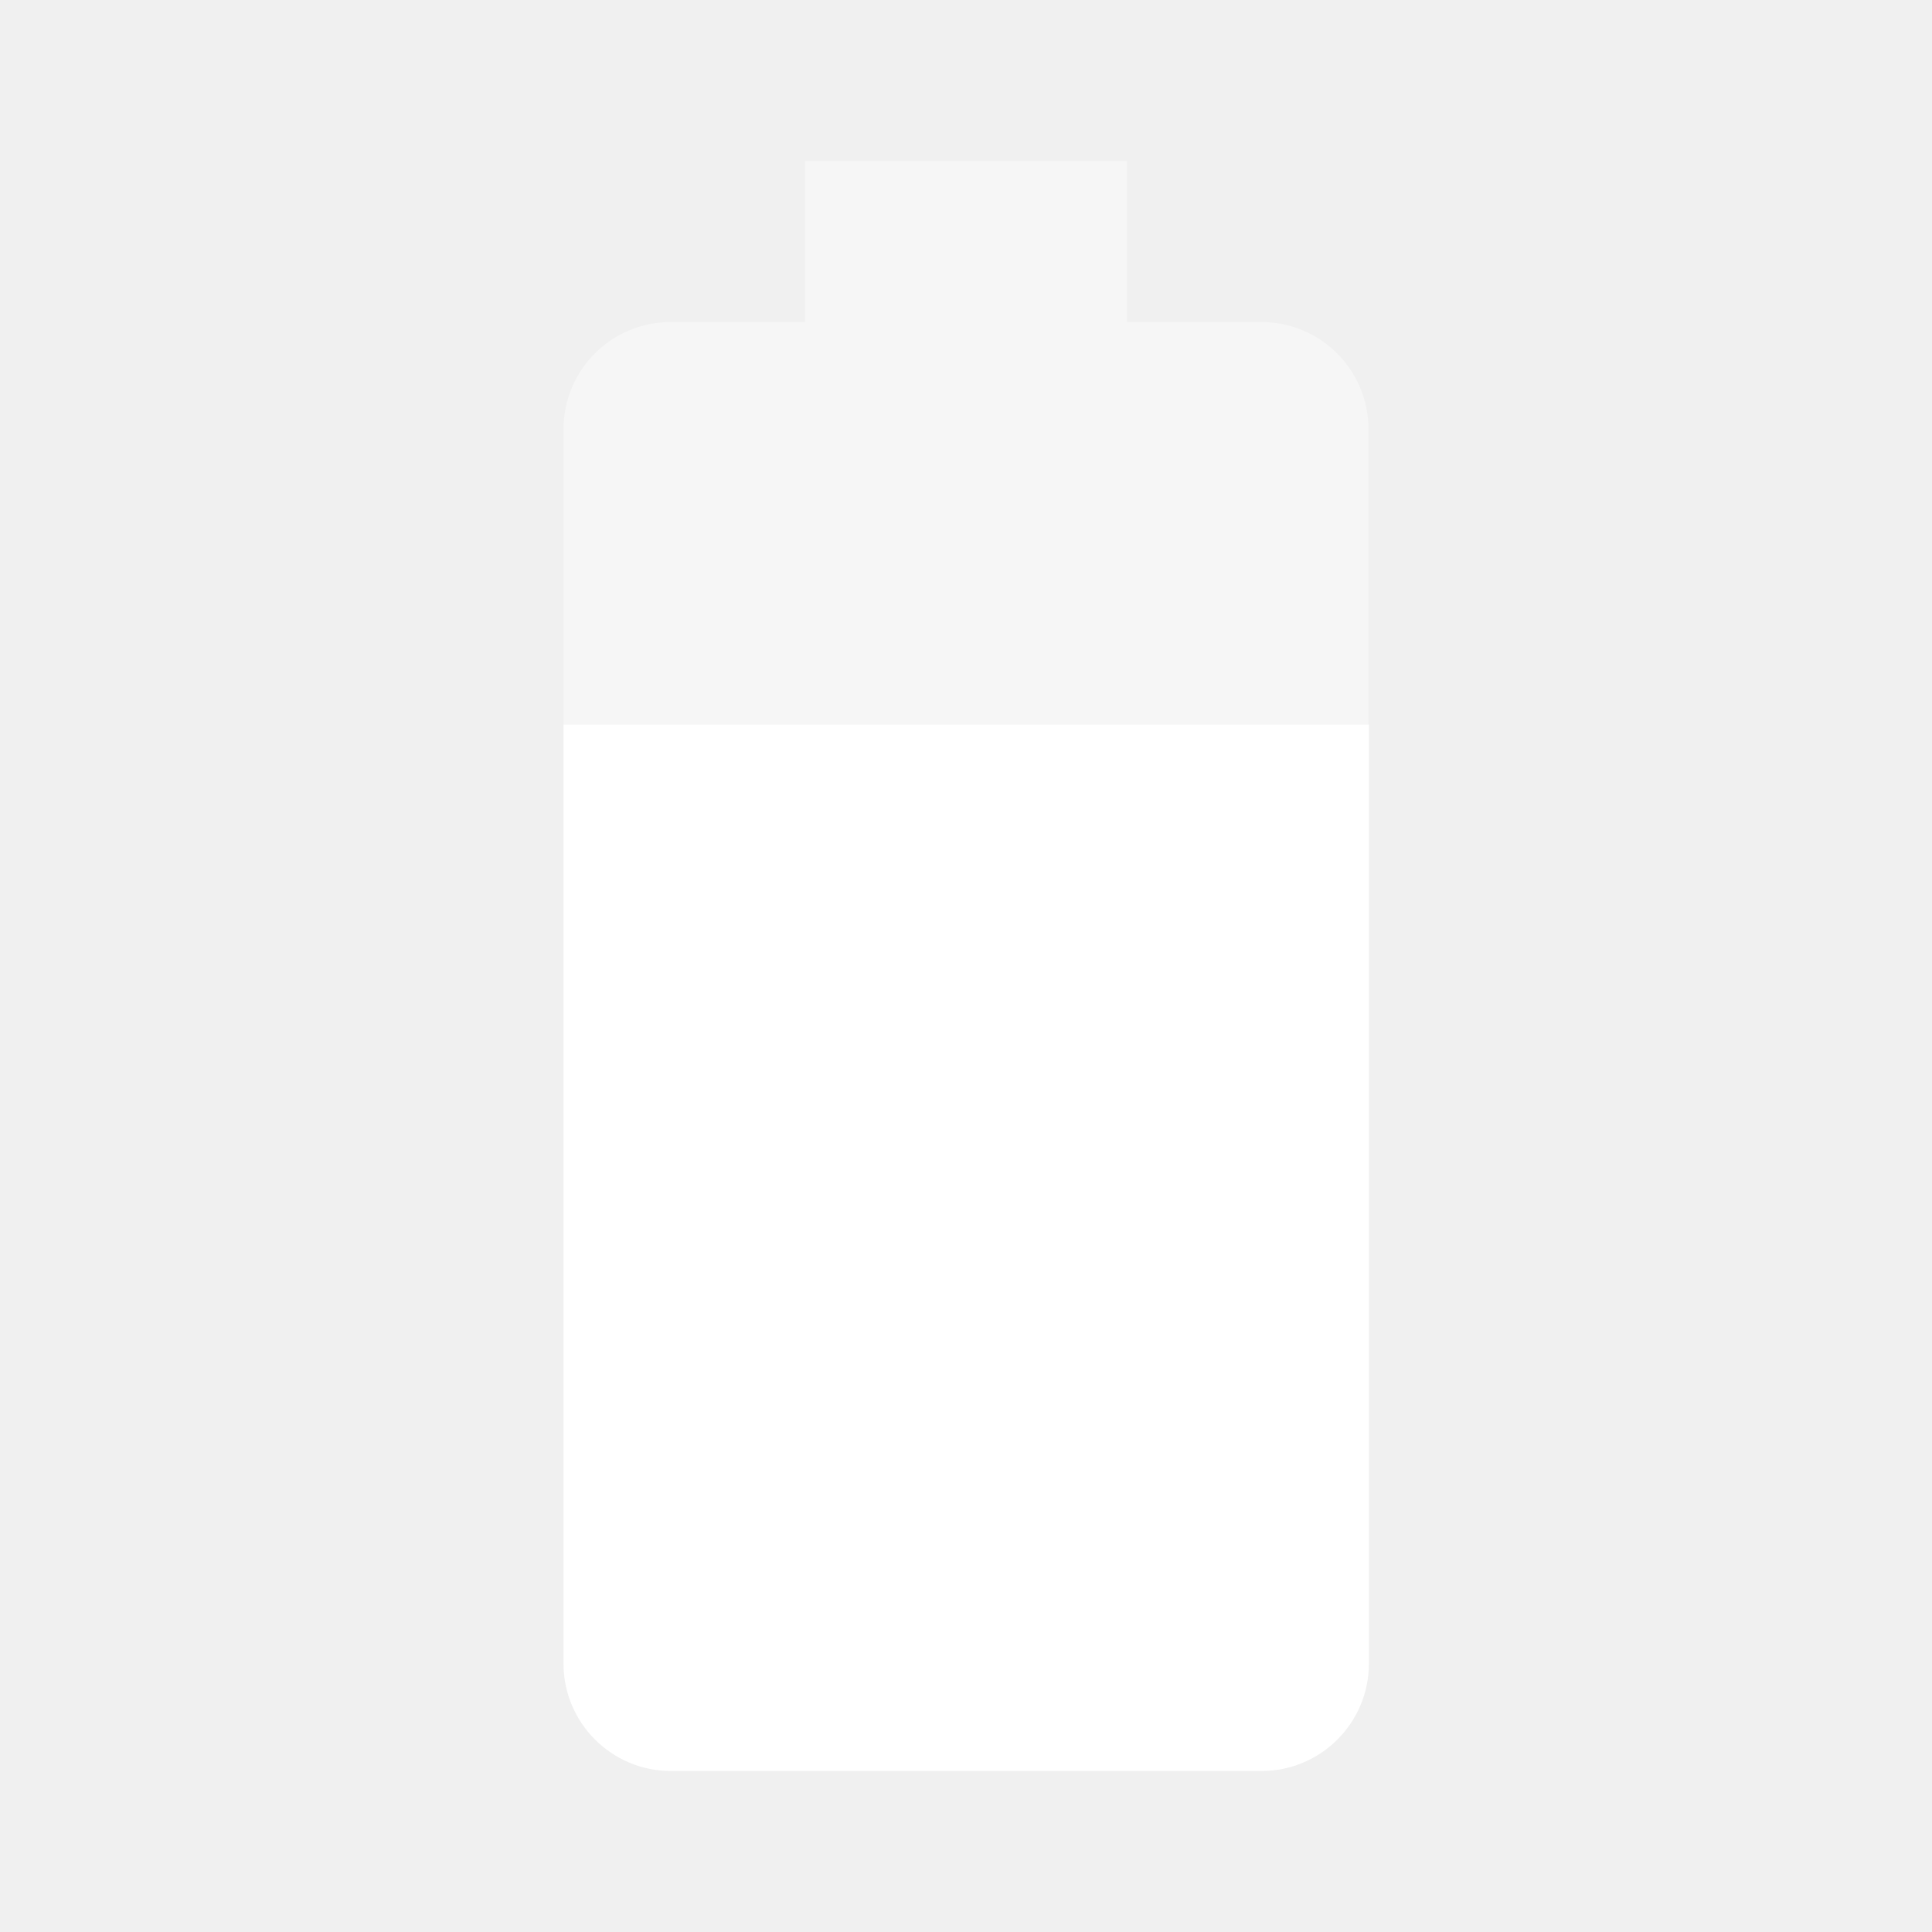
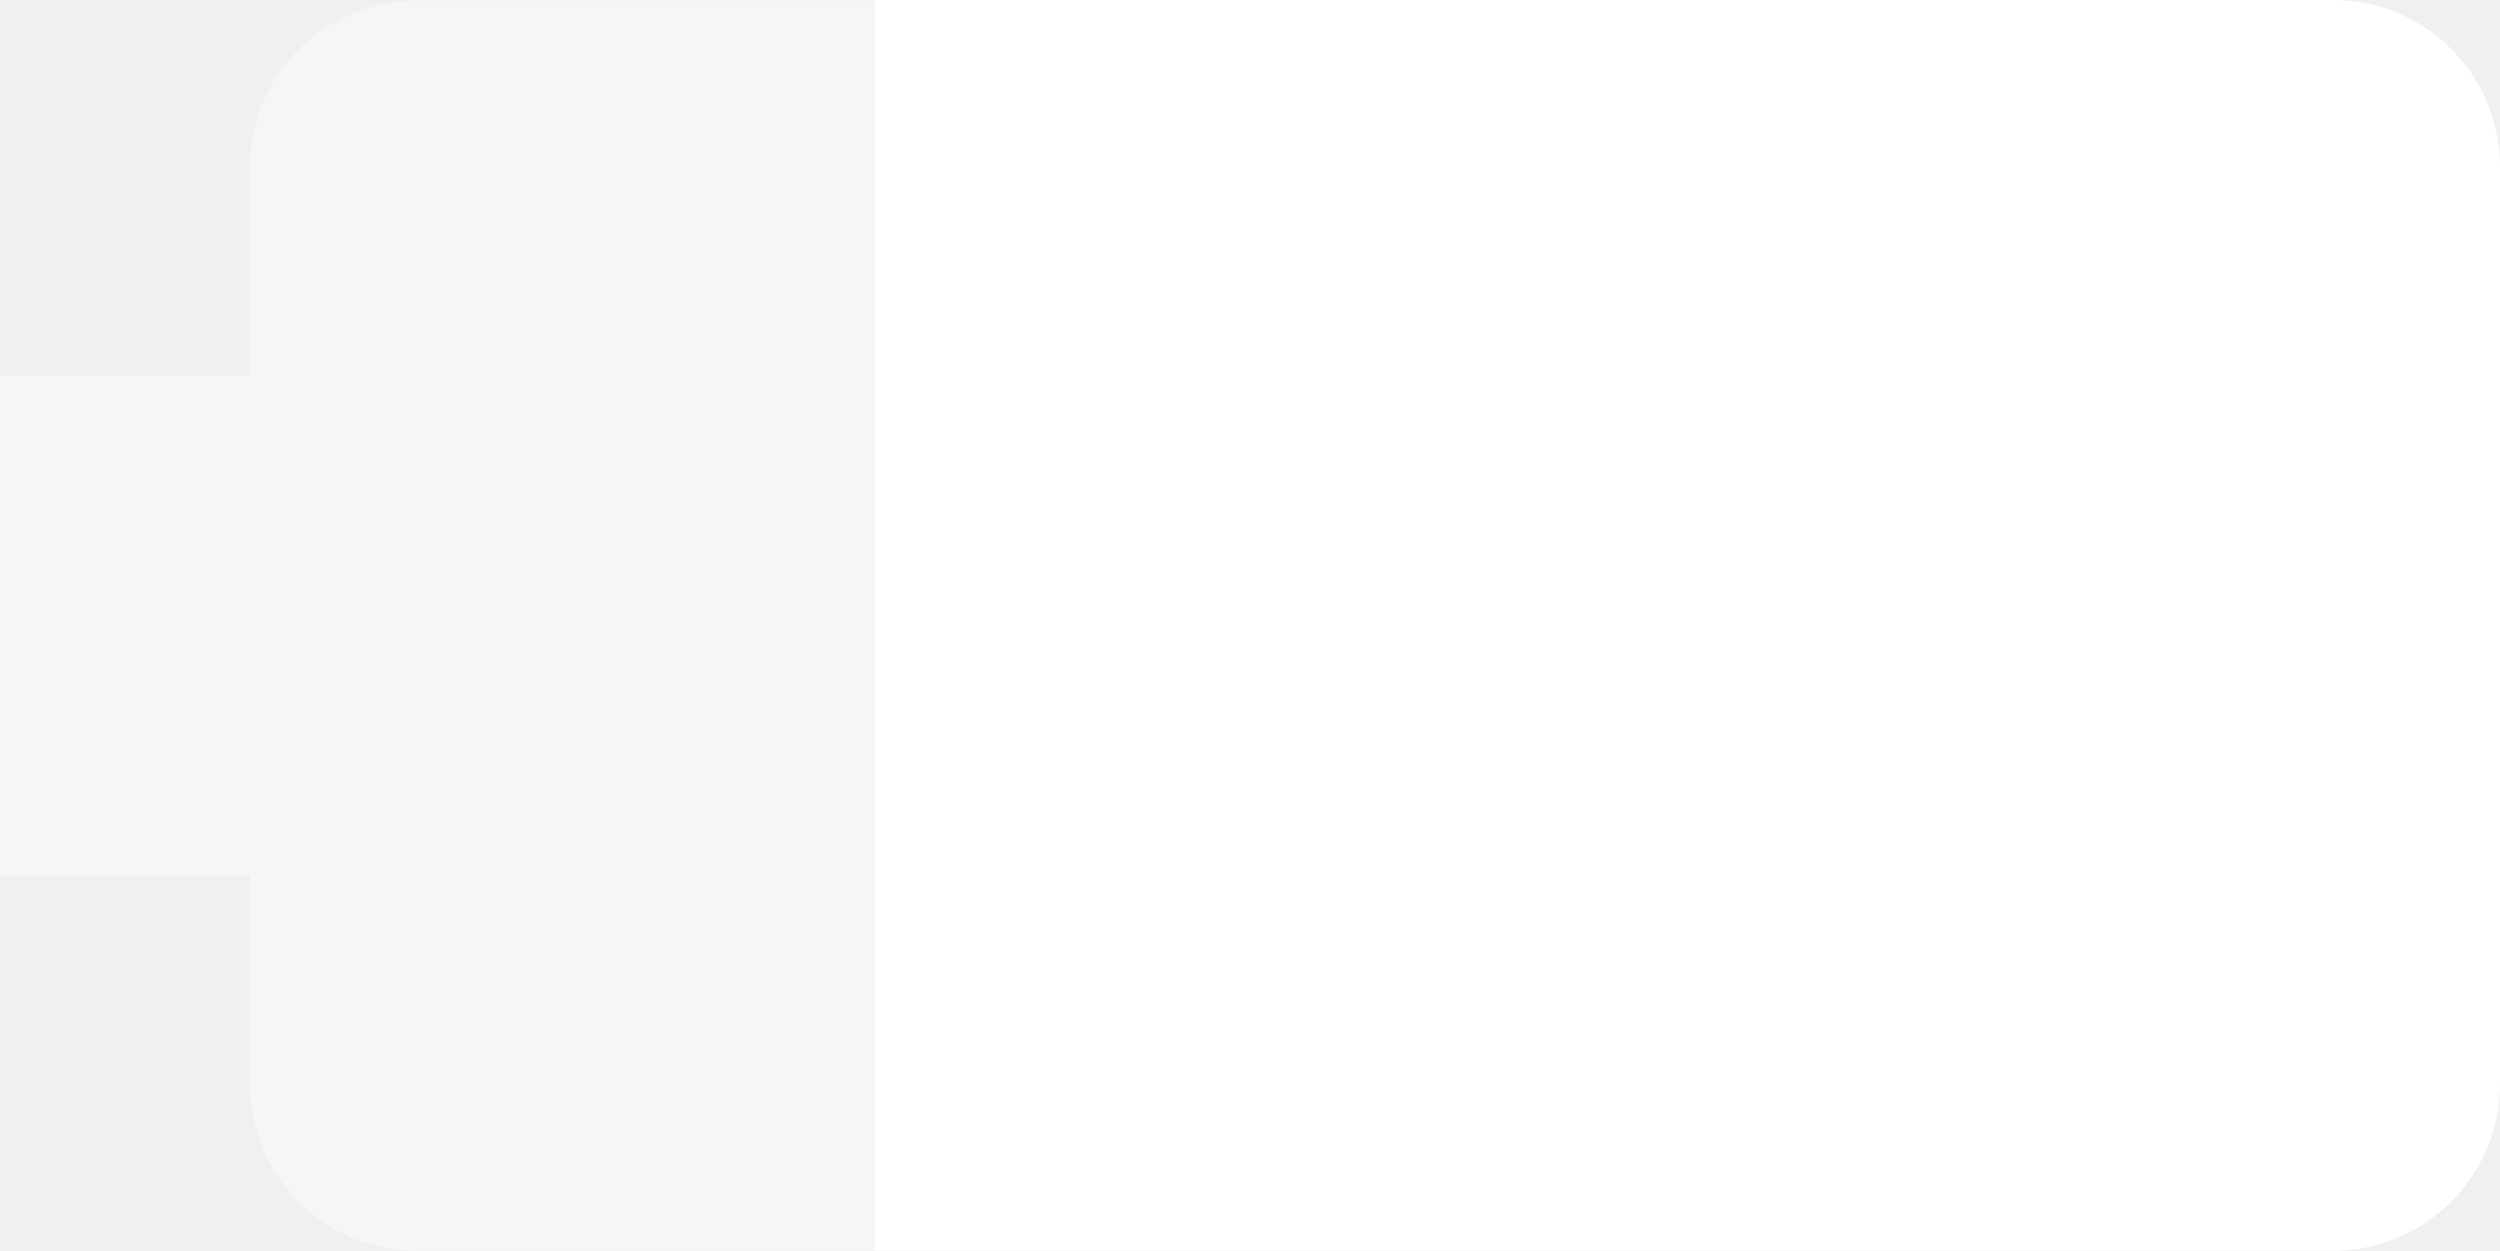
- <svg xmlns="http://www.w3.org/2000/svg" width="48" height="48">
-   <path fill-opacity=".3" d="M34 10.67C34 9.19 32.81 8 31.33 8H28V4h-8v4h-3.33C15.19 8 14 9.19 14 10.67V18h20v-7.33z" style="fill:#fff;fill-opacity:.4" />
-   <path d="M14 18v23.33A2.67 2.67 0 0 0 16.67 44h14.67a2.67 2.67 0 0 0 2.67-2.67V18H14z" style="fill:#fff;fill-opacity:1" />
+ <svg xmlns="http://www.w3.org/2000/svg" width="40" height="20.01" version="1.1" id="svg6">
+   <defs id="defs10" />
+   <g id="g849" transform="rotate(-90,15.005,19.005)">
+     <path fill-opacity=".3" d="M 34,10.67 C 34,9.19 32.81,8 31.33,8 H 28 V 4 H 20 V 8 H 16.67 C 15.19,8 14,9.19 14,10.67 V 18 h 20 z" style="fill:#ffffff;fill-opacity:0.4" id="path2" />
+     <path d="M 14,18 V 41.33 A 2.67,2.67 0 0 0 16.67,44 h 14.67 a 2.67,2.67 0 0 0 2.67,-2.67 V 18 Z" style="fill:#ffffff;fill-opacity:1" id="path4" />
+   </g>
</svg>
